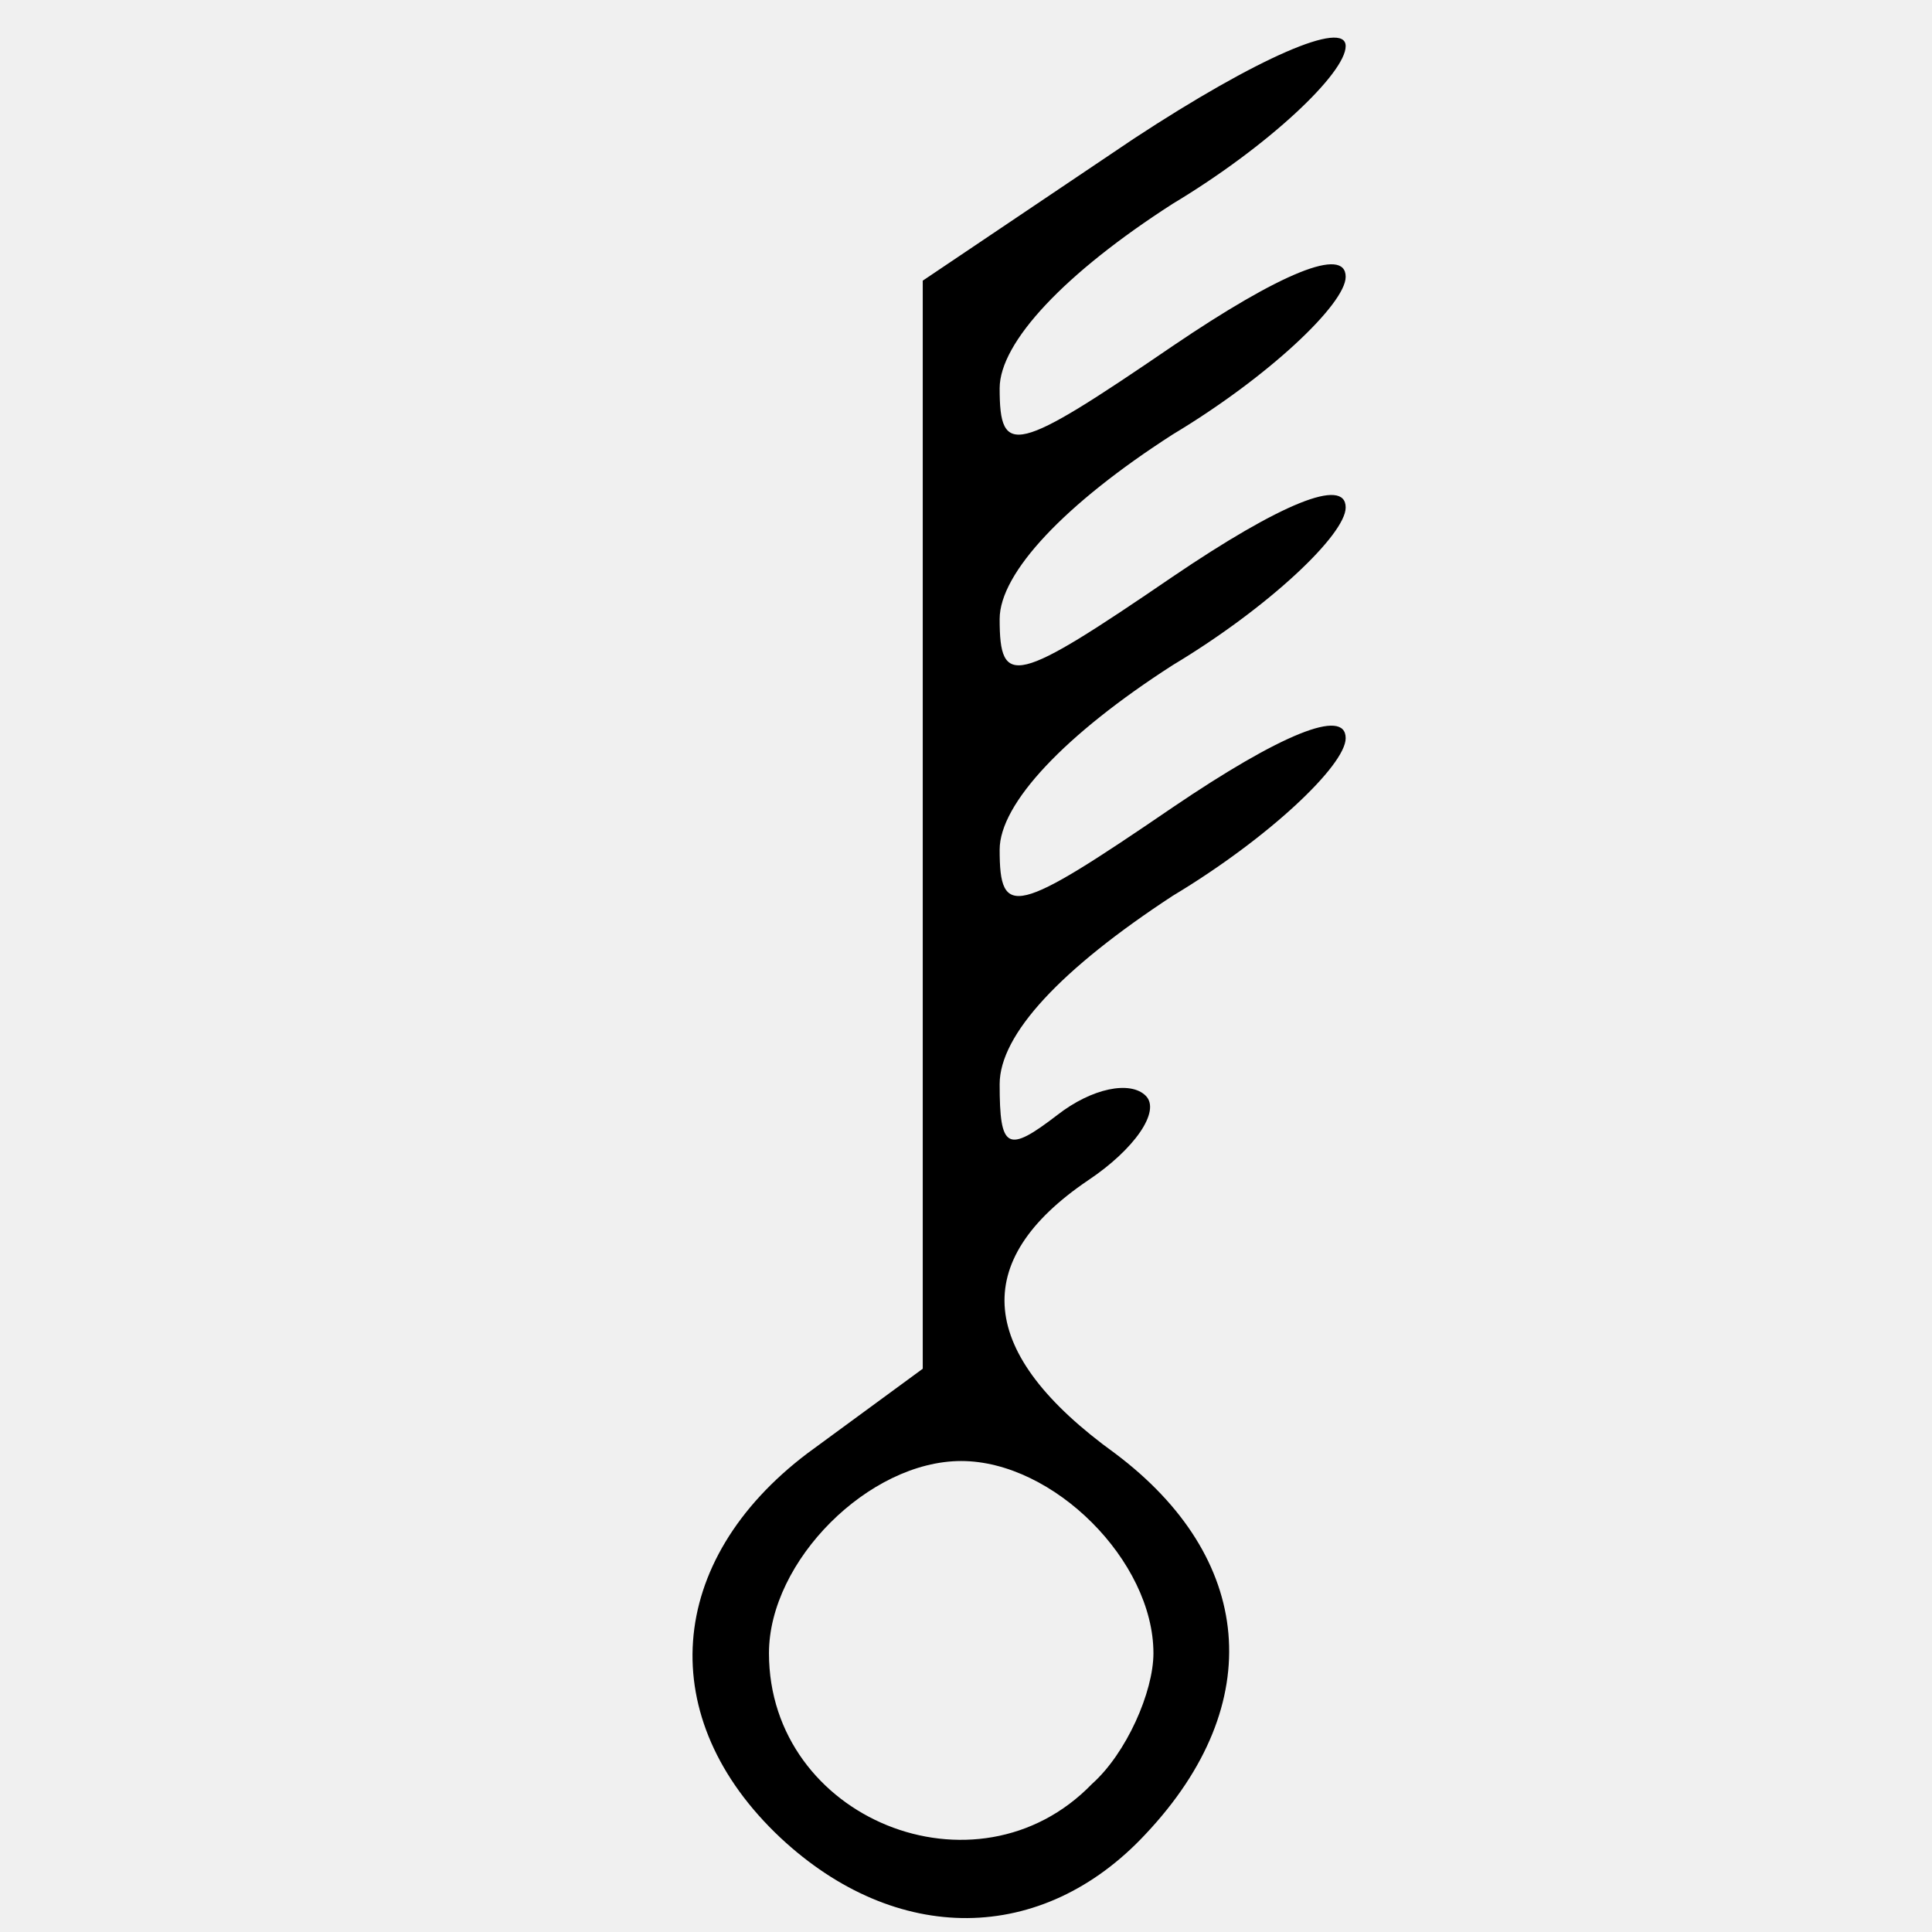
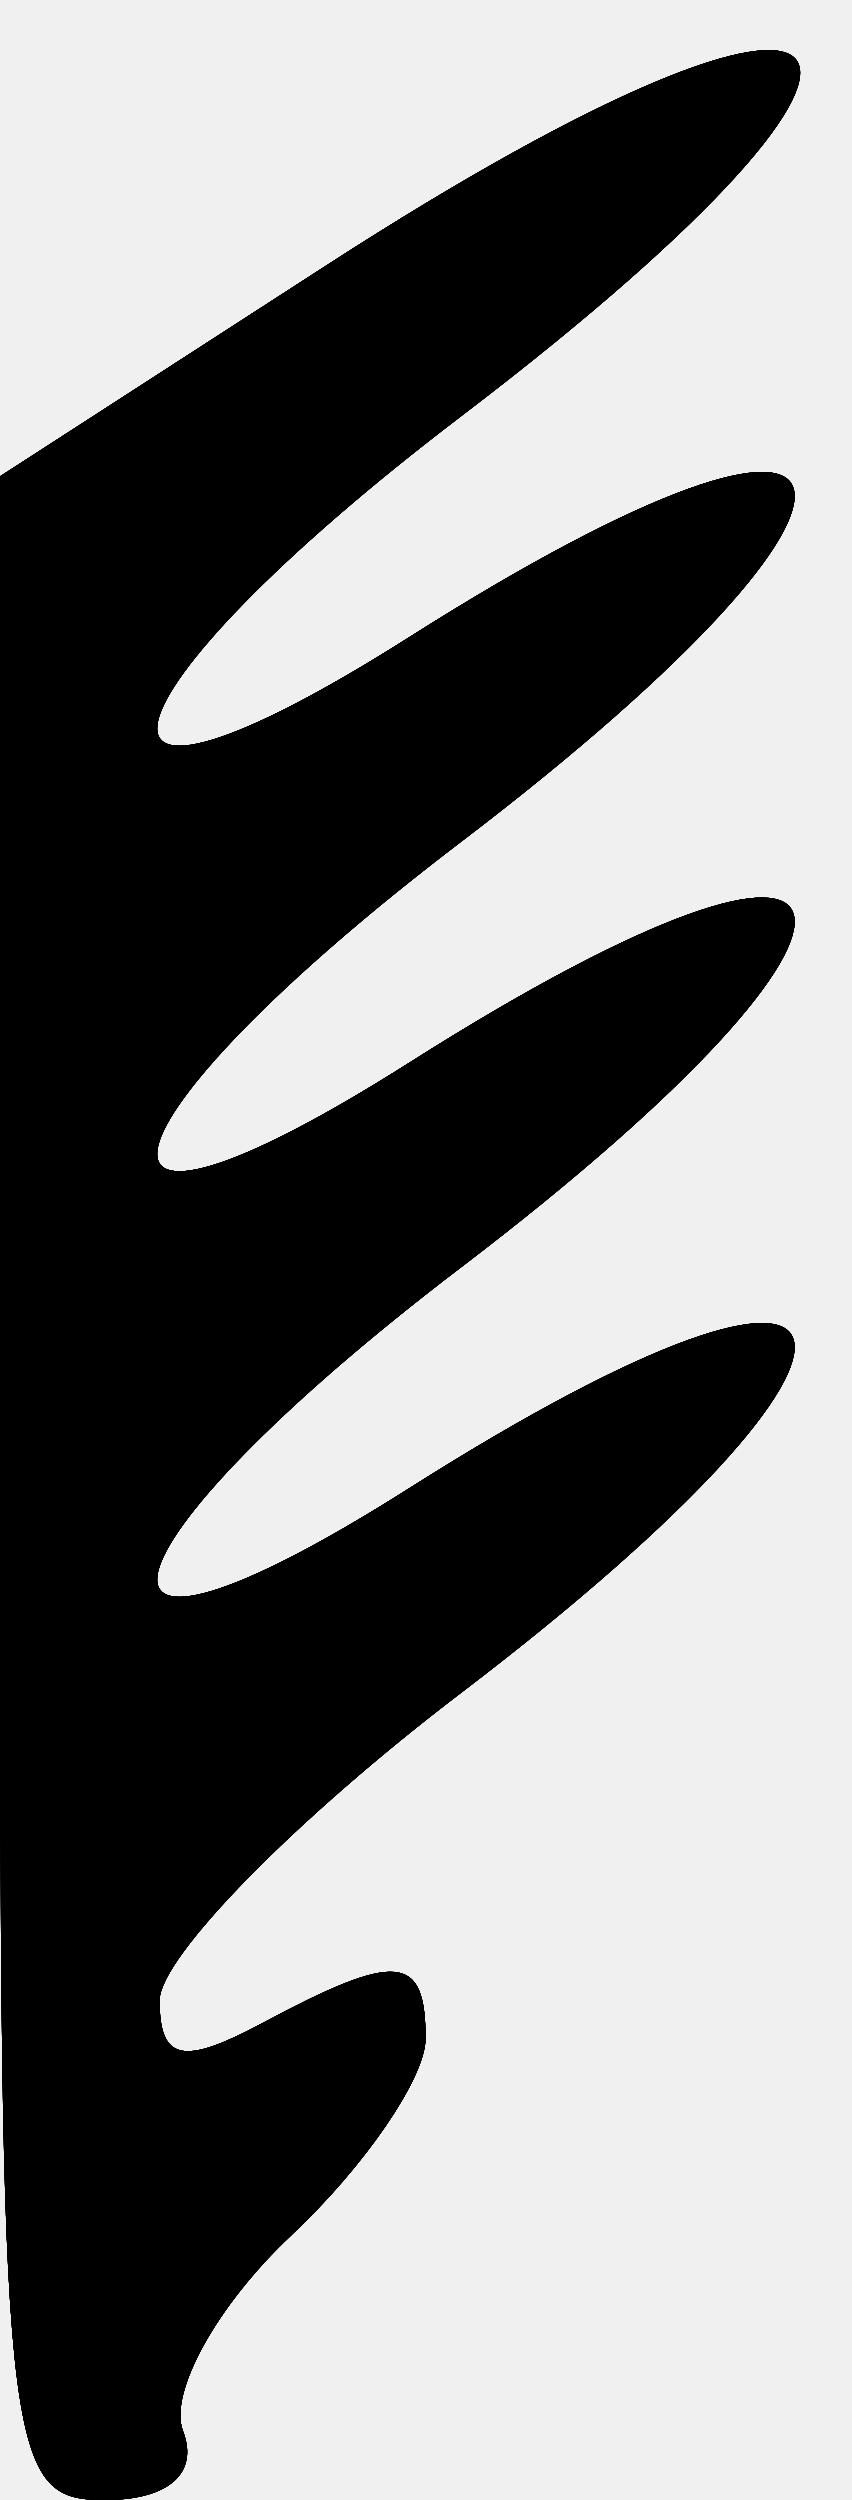
- <svg xmlns="http://www.w3.org/2000/svg" width="67" height="67" viewBox="0 0 67 67" fill="none">
-   <g clip-path="url(#clip0_9_13)">
-     <path d="M39.333 4.8L32 9.733L32 28.667V47.467L28 50.4C23.067 54.133 22.667 59.6 27.067 63.733C31.067 67.467 36.133 67.467 39.733 63.6C44 59.067 43.467 54 38.667 50.4C33.867 46.933 33.6 43.733 37.733 40.933C39.333 39.867 40.267 38.533 39.733 38C39.2 37.467 37.867 37.733 36.667 38.667C34.933 40 34.667 39.867 34.667 37.6C34.667 35.867 36.8 33.6 40.667 31.067C44 29.067 46.667 26.533 46.667 25.6C46.667 24.533 44.4 25.467 40.667 28C35.2 31.733 34.667 31.867 34.667 29.467C34.667 27.867 36.933 25.467 40.667 23.067C44 21.067 46.667 18.533 46.667 17.6C46.667 16.533 44.4 17.467 40.667 20C35.2 23.733 34.667 23.867 34.667 21.467C34.667 19.867 36.933 17.467 40.667 15.067C44 13.067 46.667 10.533 46.667 9.6C46.667 8.533 44.4 9.467 40.667 12C35.2 15.733 34.667 15.867 34.667 13.467C34.667 11.867 36.933 9.467 40.667 7.067C44 5.067 46.667 2.533 46.667 1.6C46.667 0.667 43.6 2 39.333 4.8ZM37.867 61.867C33.867 66 26.667 63.067 26.667 57.333C26.667 54.133 30.133 50.667 33.333 50.667C36.533 50.667 40 54.133 40 57.333C40 58.667 39.067 60.8 37.867 61.867Z" fill="black" />
-   </g>
-   <defs>
-     <clipPath id="clip0_9_13">
-       <rect width="66.667" height="66.667" fill="white" transform="translate(66.6666) rotate(90)" />
-     </clipPath>
-   </defs>
+ <svg xmlns="http://www.w3.org/2000/svg" width="16" height="47" viewBox="0 0 16 47" fill="none">
+   <path fill-rule="evenodd" clip-rule="evenodd" d="M6.155 4.978L0 8.956V27.978C0 46.232 0.079 47 1.969 47C3.171 47 3.743 46.495 3.439 45.702C3.165 44.988 4.079 43.335 5.471 42.028C6.862 40.721 8 39.055 8 38.326C8 36.729 7.469 36.679 4.934 38.035C3.431 38.84 3 38.744 3 37.606C3 36.8 5.552 34.197 8.672 31.821C17.535 25.069 16.806 22.2 7.696 27.978C0.874 32.304 1.601 29.207 8.672 23.821C17.535 17.069 16.806 14.2 7.696 19.978C0.874 24.304 1.601 21.207 8.672 15.821C17.535 9.069 16.806 6.2 7.696 11.978C0.874 16.304 1.601 13.207 8.672 7.821C18.408 0.404 16.524 -1.723 6.155 4.978Z" fill="black" />
+   <path fill-rule="evenodd" clip-rule="evenodd" d="M6.155 4.978L0 8.956V27.978C0 46.232 0.079 47 1.969 47C3.171 47 3.743 46.495 3.439 45.702C3.165 44.988 4.079 43.335 5.471 42.028C6.862 40.721 8 39.055 8 38.326C8 36.729 7.469 36.679 4.934 38.035C3.431 38.84 3 38.744 3 37.606C3 36.8 5.552 34.197 8.672 31.821C17.535 25.069 16.806 22.2 7.696 27.978C0.874 32.304 1.601 29.207 8.672 23.821C17.535 17.069 16.806 14.2 7.696 19.978C0.874 24.304 1.601 21.207 8.672 15.821C17.535 9.069 16.806 6.2 7.696 11.978C0.874 16.304 1.601 13.207 8.672 7.821C18.408 0.404 16.524 -1.723 6.155 4.978Z" fill="black" />
+   <path fill-rule="evenodd" clip-rule="evenodd" d="M6.155 4.978L0 8.956V27.978C0 46.232 0.079 47 1.969 47C3.171 47 3.743 46.495 3.439 45.702C3.165 44.988 4.079 43.335 5.471 42.028C6.862 40.721 8 39.055 8 38.326C8 36.729 7.469 36.679 4.934 38.035C3.431 38.84 3 38.744 3 37.606C3 36.8 5.552 34.197 8.672 31.821C17.535 25.069 16.806 22.2 7.696 27.978C0.874 32.304 1.601 29.207 8.672 23.821C17.535 17.069 16.806 14.2 7.696 19.978C0.874 24.304 1.601 21.207 8.672 15.821C17.535 9.069 16.806 6.2 7.696 11.978C0.874 16.304 1.601 13.207 8.672 7.821C18.408 0.404 16.524 -1.723 6.155 4.978Z" fill="black" />
+   <path fill-rule="evenodd" clip-rule="evenodd" d="M6.155 4.978L0 8.956V27.978C0 46.232 0.079 47 1.969 47C3.171 47 3.743 46.495 3.439 45.702C3.165 44.988 4.079 43.335 5.471 42.028C6.862 40.721 8 39.055 8 38.326C8 36.729 7.469 36.679 4.934 38.035C3.431 38.84 3 38.744 3 37.606C3 36.8 5.552 34.197 8.672 31.821C17.535 25.069 16.806 22.2 7.696 27.978C0.874 32.304 1.601 29.207 8.672 23.821C17.535 17.069 16.806 14.2 7.696 19.978C0.874 24.304 1.601 21.207 8.672 15.821C17.535 9.069 16.806 6.2 7.696 11.978C0.874 16.304 1.601 13.207 8.672 7.821C18.408 0.404 16.524 -1.723 6.155 4.978Z" fill="black" />
+   <path fill-rule="evenodd" clip-rule="evenodd" d="M6.155 4.978L0 8.956V27.978C0 46.232 0.079 47 1.969 47C3.171 47 3.743 46.495 3.439 45.702C3.165 44.988 4.079 43.335 5.471 42.028C6.862 40.721 8 39.055 8 38.326C8 36.729 7.469 36.679 4.934 38.035C3.431 38.84 3 38.744 3 37.606C3 36.8 5.552 34.197 8.672 31.821C17.535 25.069 16.806 22.2 7.696 27.978C0.874 32.304 1.601 29.207 8.672 23.821C17.535 17.069 16.806 14.2 7.696 19.978C0.874 24.304 1.601 21.207 8.672 15.821C17.535 9.069 16.806 6.2 7.696 11.978C0.874 16.304 1.601 13.207 8.672 7.821C18.408 0.404 16.524 -1.723 6.155 4.978Z" fill="black" />
+   <path fill-rule="evenodd" clip-rule="evenodd" d="M6.155 4.978L0 8.956V27.978C0 46.232 0.079 47 1.969 47C3.171 47 3.743 46.495 3.439 45.702C3.165 44.988 4.079 43.335 5.471 42.028C6.862 40.721 8 39.055 8 38.326C8 36.729 7.469 36.679 4.934 38.035C3.431 38.84 3 38.744 3 37.606C3 36.8 5.552 34.197 8.672 31.821C17.535 25.069 16.806 22.2 7.696 27.978C0.874 32.304 1.601 29.207 8.672 23.821C17.535 17.069 16.806 14.2 7.696 19.978C0.874 24.304 1.601 21.207 8.672 15.821C17.535 9.069 16.806 6.2 7.696 11.978C0.874 16.304 1.601 13.207 8.672 7.821C18.408 0.404 16.524 -1.723 6.155 4.978Z" fill="black" />
+   <path fill-rule="evenodd" clip-rule="evenodd" d="M6.155 4.978L0 8.956V27.978C0 46.232 0.079 47 1.969 47C3.171 47 3.743 46.495 3.439 45.702C3.165 44.988 4.079 43.335 5.471 42.028C6.862 40.721 8 39.055 8 38.326C8 36.729 7.469 36.679 4.934 38.035C3.431 38.84 3 38.744 3 37.606C3 36.8 5.552 34.197 8.672 31.821C17.535 25.069 16.806 22.2 7.696 27.978C0.874 32.304 1.601 29.207 8.672 23.821C17.535 17.069 16.806 14.2 7.696 19.978C0.874 24.304 1.601 21.207 8.672 15.821C17.535 9.069 16.806 6.2 7.696 11.978C0.874 16.304 1.601 13.207 8.672 7.821C18.408 0.404 16.524 -1.723 6.155 4.978Z" fill="black" />
+   <path fill-rule="evenodd" clip-rule="evenodd" d="M6.155 4.978L0 8.956V27.978C0 46.232 0.079 47 1.969 47C3.171 47 3.743 46.495 3.439 45.702C3.165 44.988 4.079 43.335 5.471 42.028C6.862 40.721 8 39.055 8 38.326C8 36.729 7.469 36.679 4.934 38.035C3.431 38.84 3 38.744 3 37.606C3 36.8 5.552 34.197 8.672 31.821C17.535 25.069 16.806 22.2 7.696 27.978C0.874 32.304 1.601 29.207 8.672 23.821C17.535 17.069 16.806 14.2 7.696 19.978C0.874 24.304 1.601 21.207 8.672 15.821C17.535 9.069 16.806 6.2 7.696 11.978C0.874 16.304 1.601 13.207 8.672 7.821C18.408 0.404 16.524 -1.723 6.155 4.978Z" fill="black" />
</svg>
